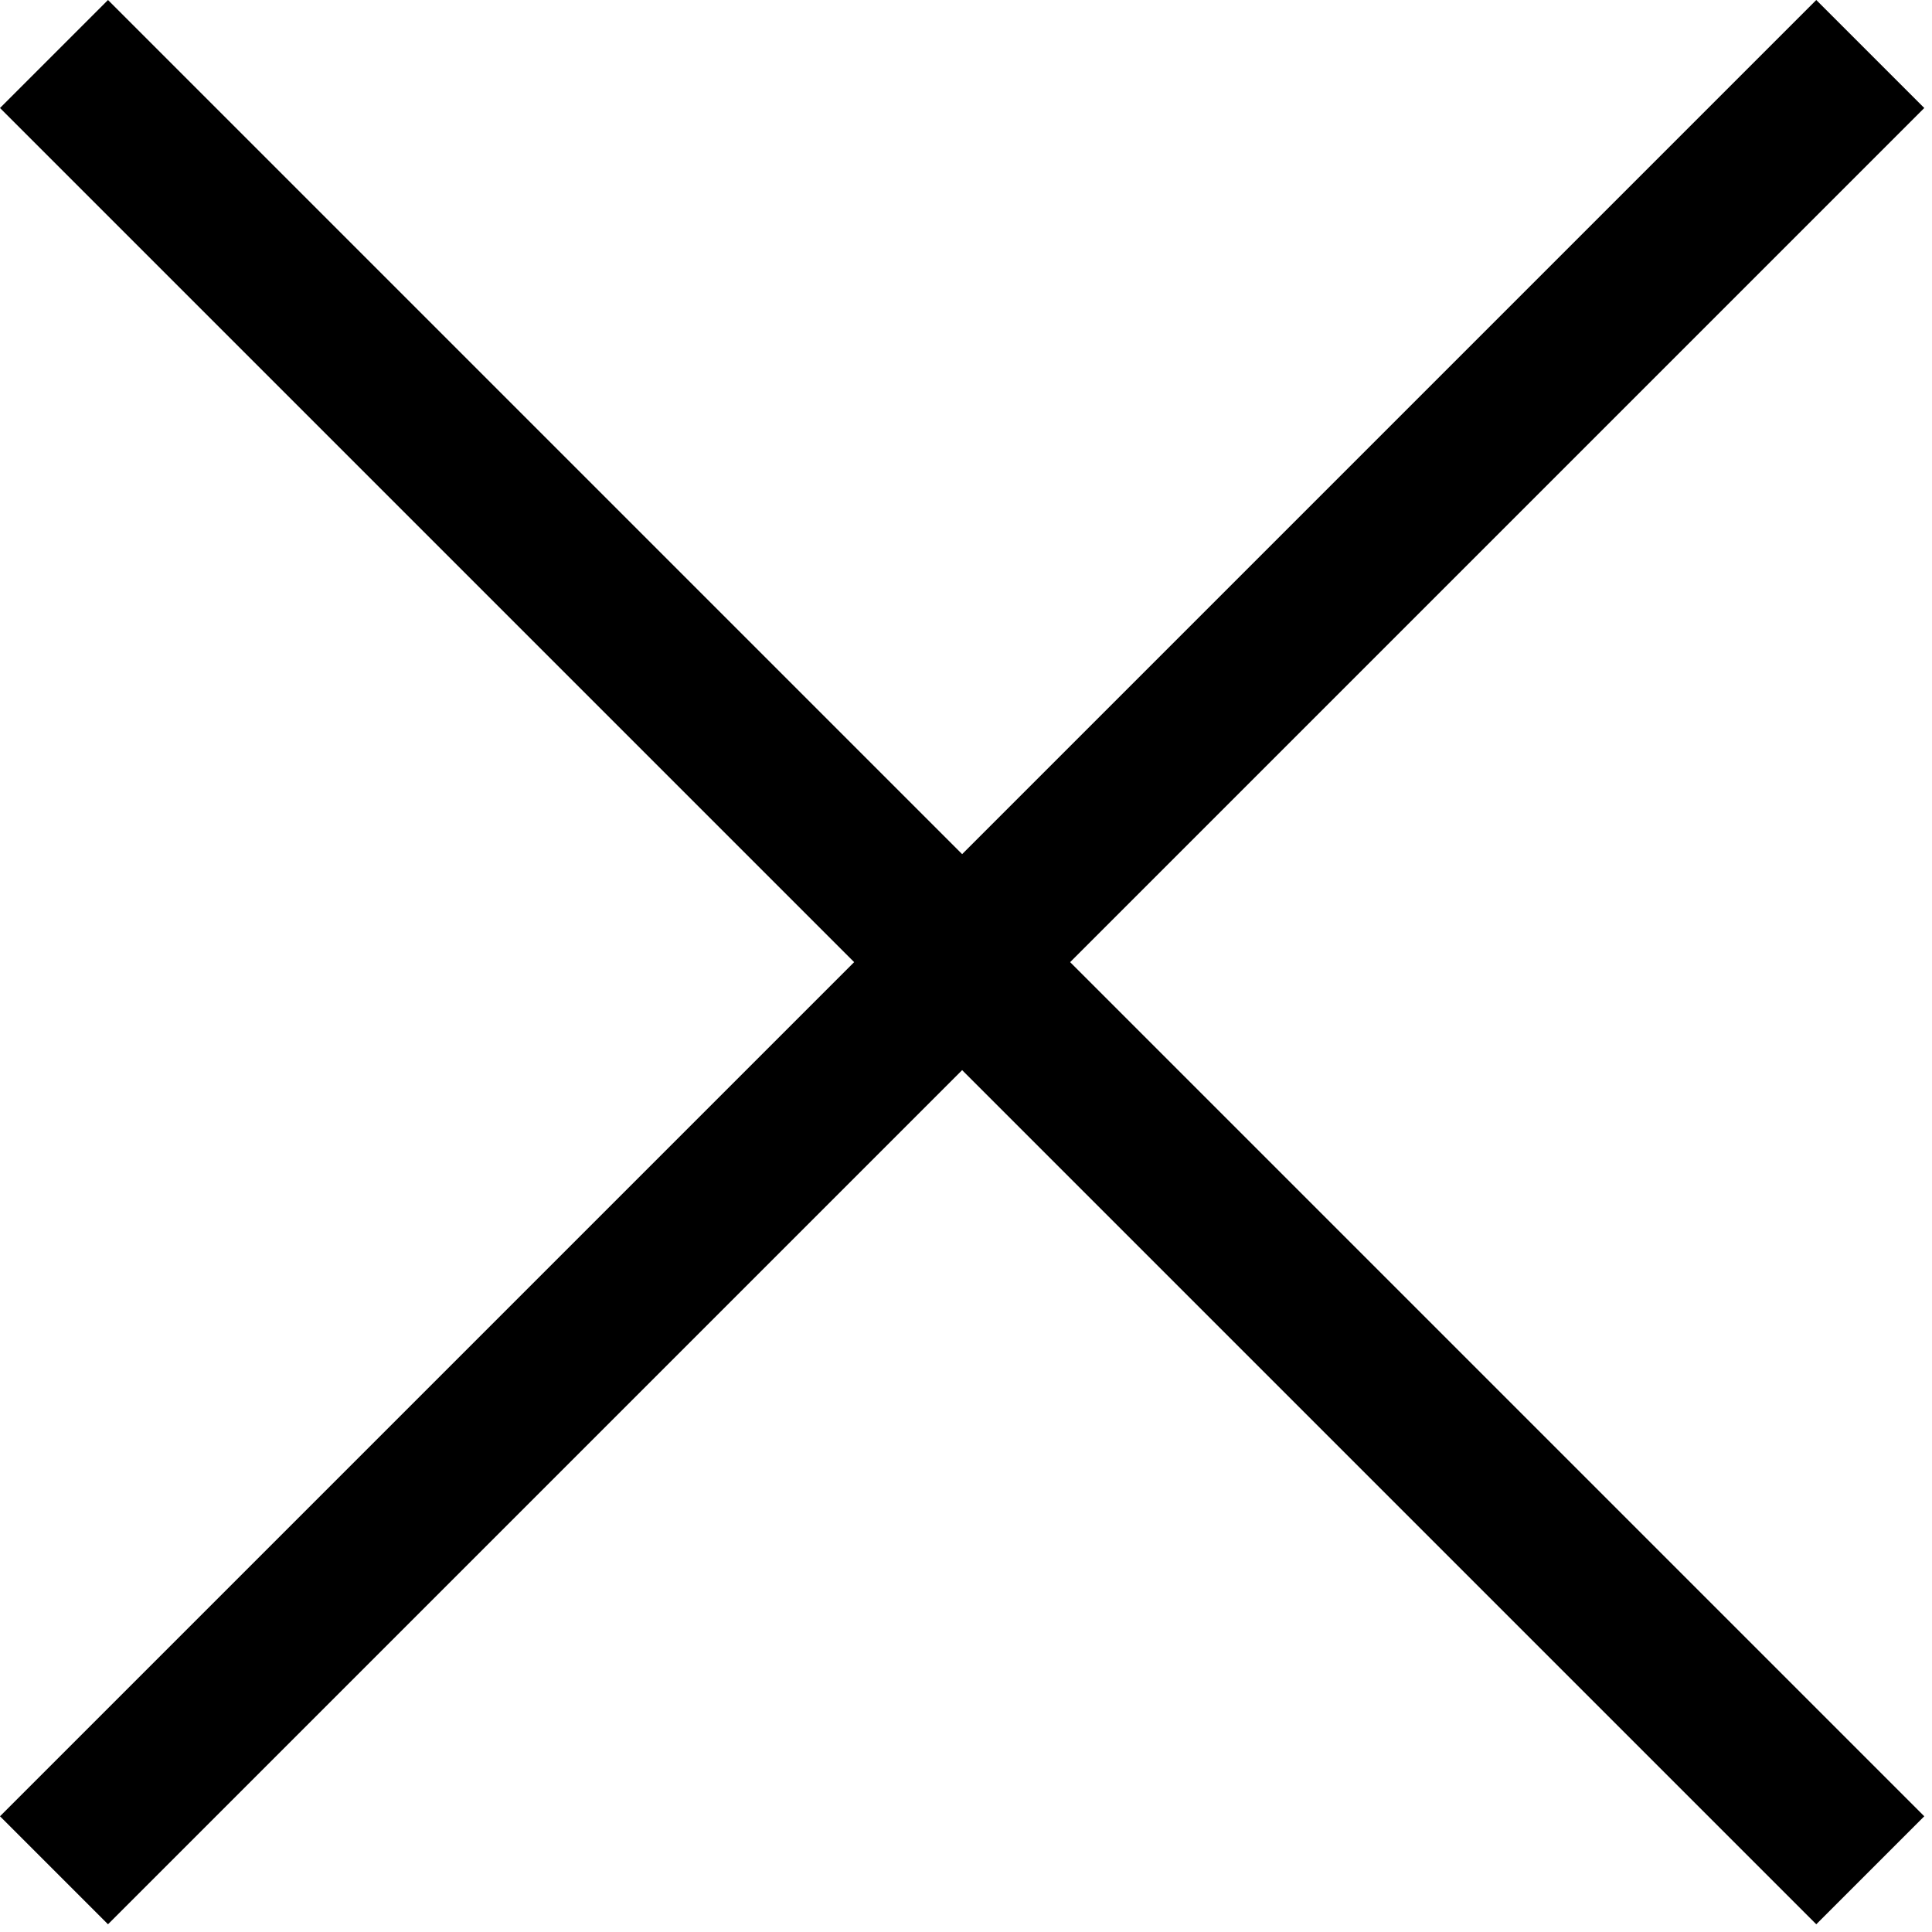
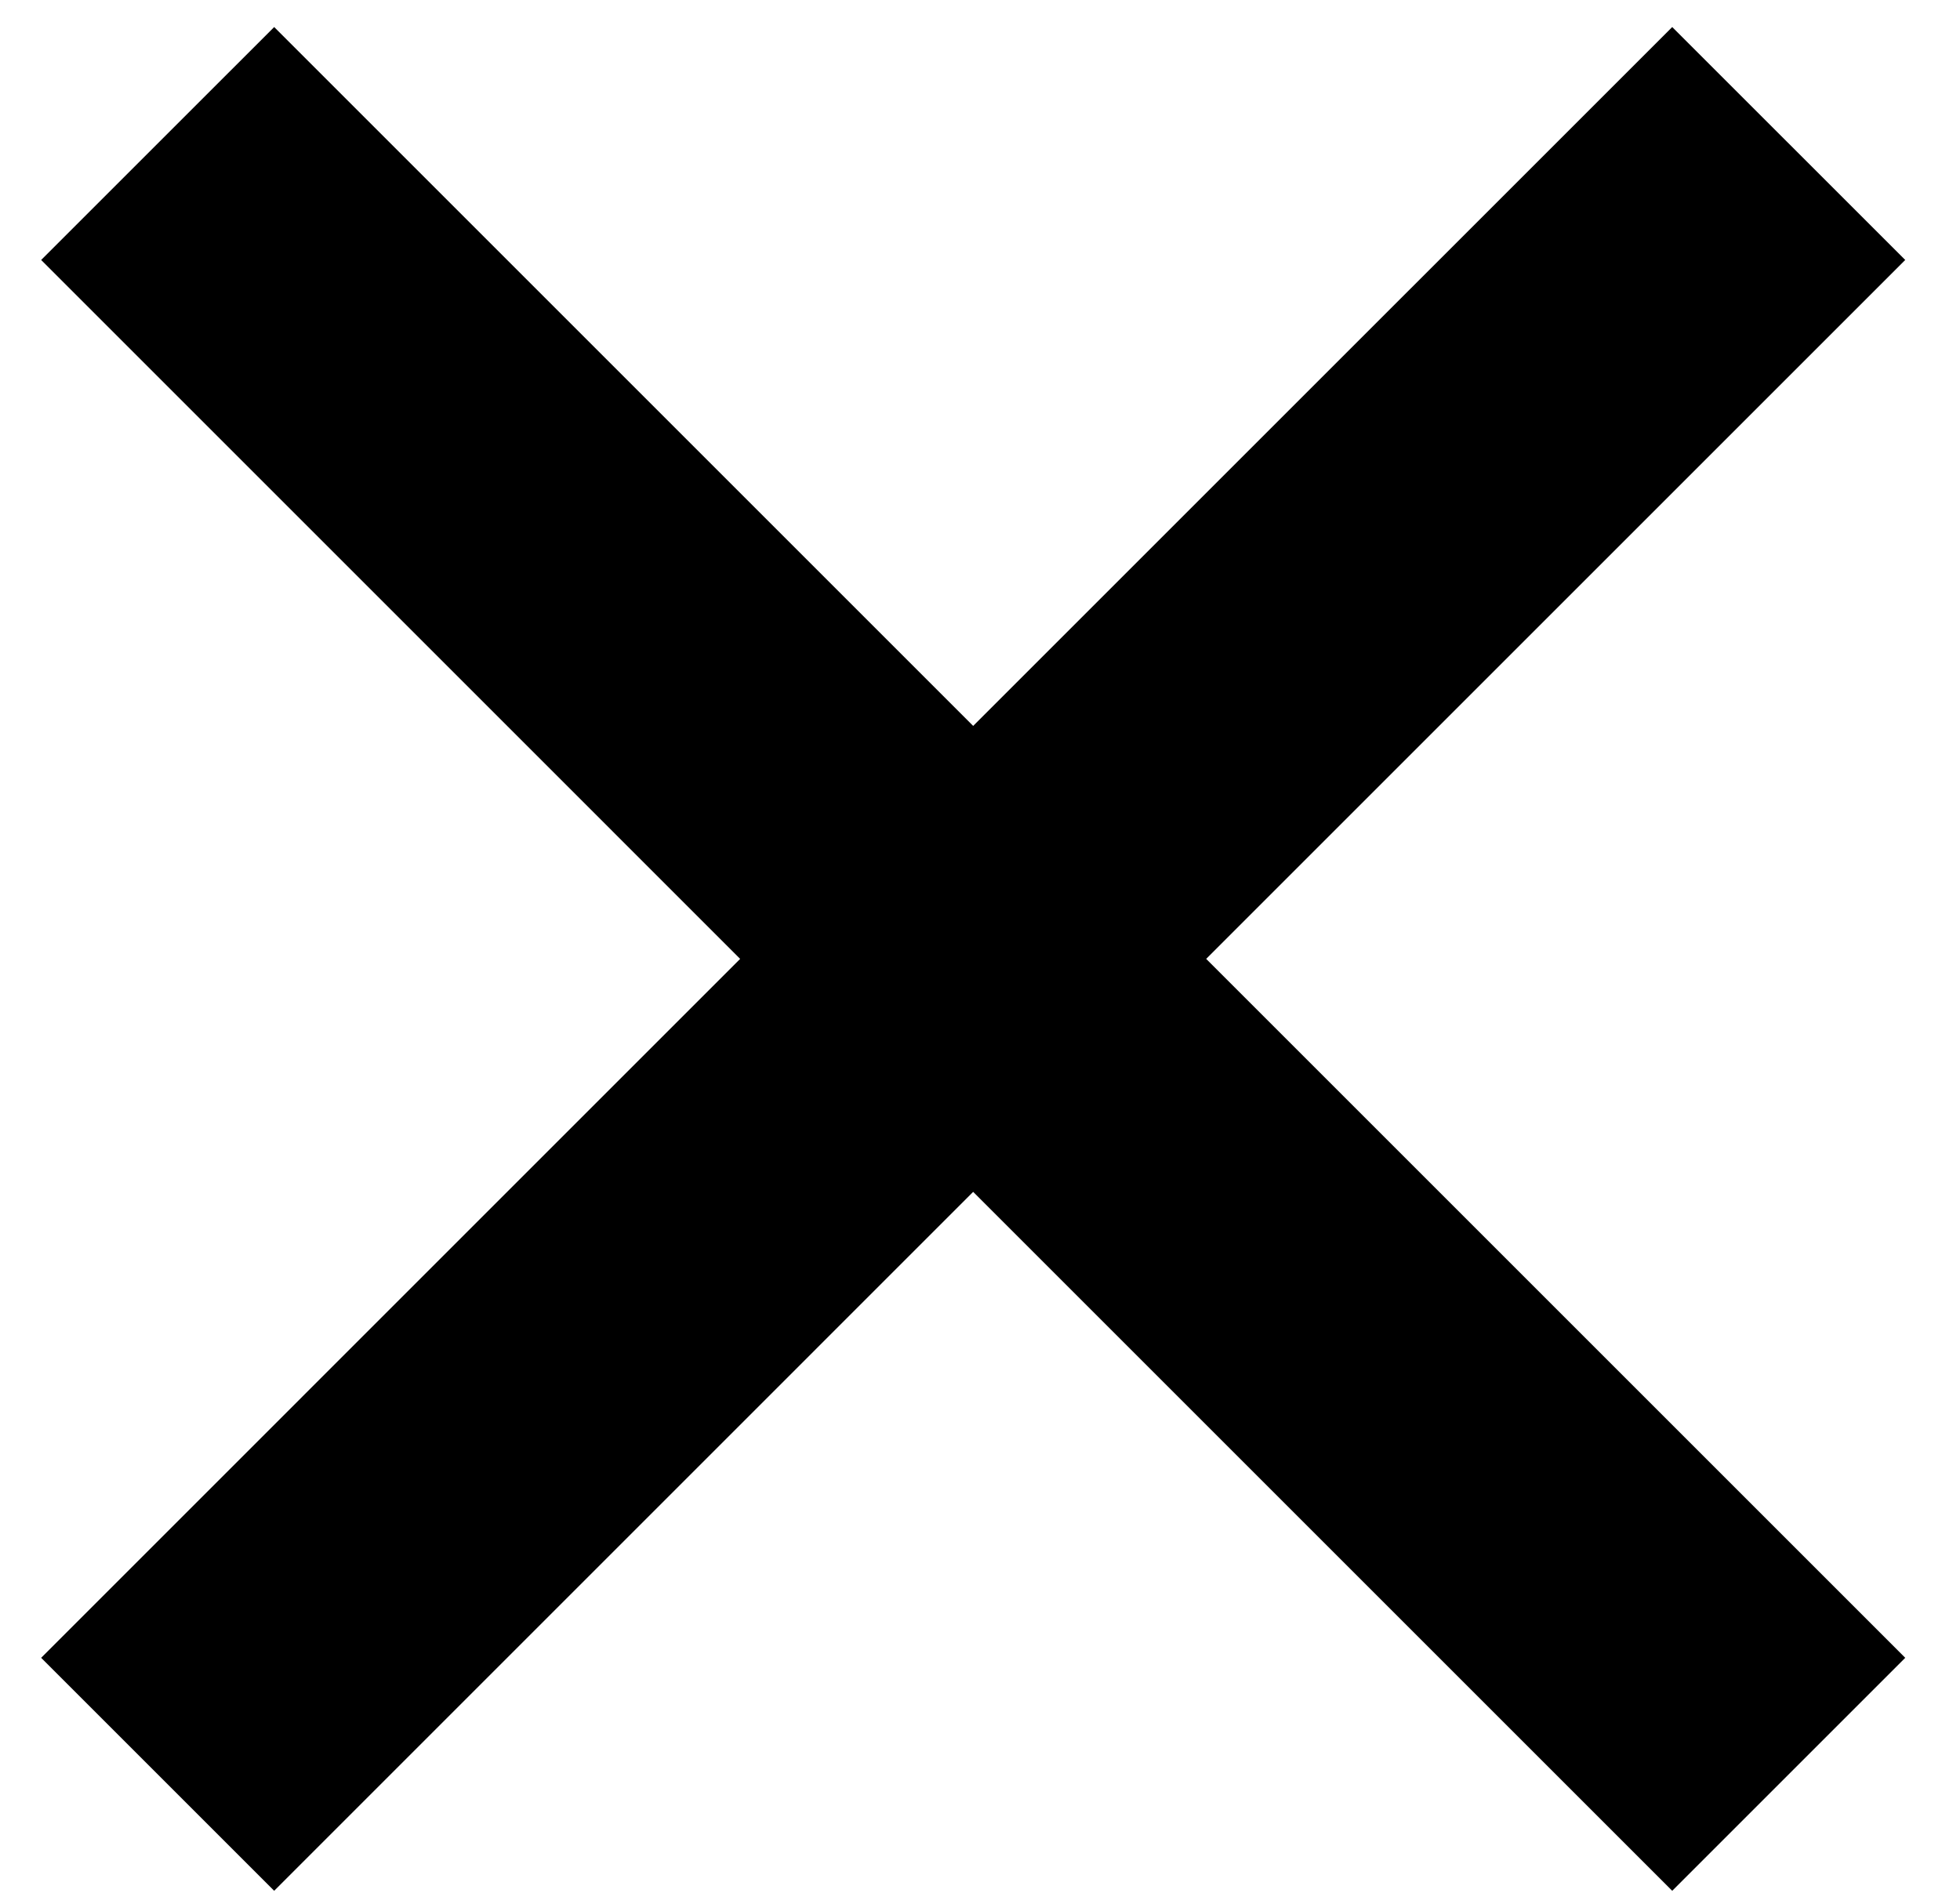
- <svg xmlns="http://www.w3.org/2000/svg" width="19" height="19" viewBox="0 0 19 19" fill="none">
-   <path d="M1.062 18.924L0 17.862L8.4 9.462L0 1.062L1.062 0L9.462 8.4L17.862 0L18.924 1.062L10.524 9.462L18.924 17.862L17.862 18.924L9.462 10.524L1.062 18.924Z" fill="black" />
+ <svg xmlns="http://www.w3.org/2000/svg" width="35" height="34" viewBox="0 0 35 34" fill="none">
+   <path d="M29.861 33.77L17.378 21.287L4.896 33.77L0.735 29.609L13.217 17.126L0.735 4.643L4.896 0.483L17.378 12.965L29.861 0.483L34.022 4.643L21.539 17.126L34.022 29.609L29.861 33.77Z" fill="black" />
</svg>
